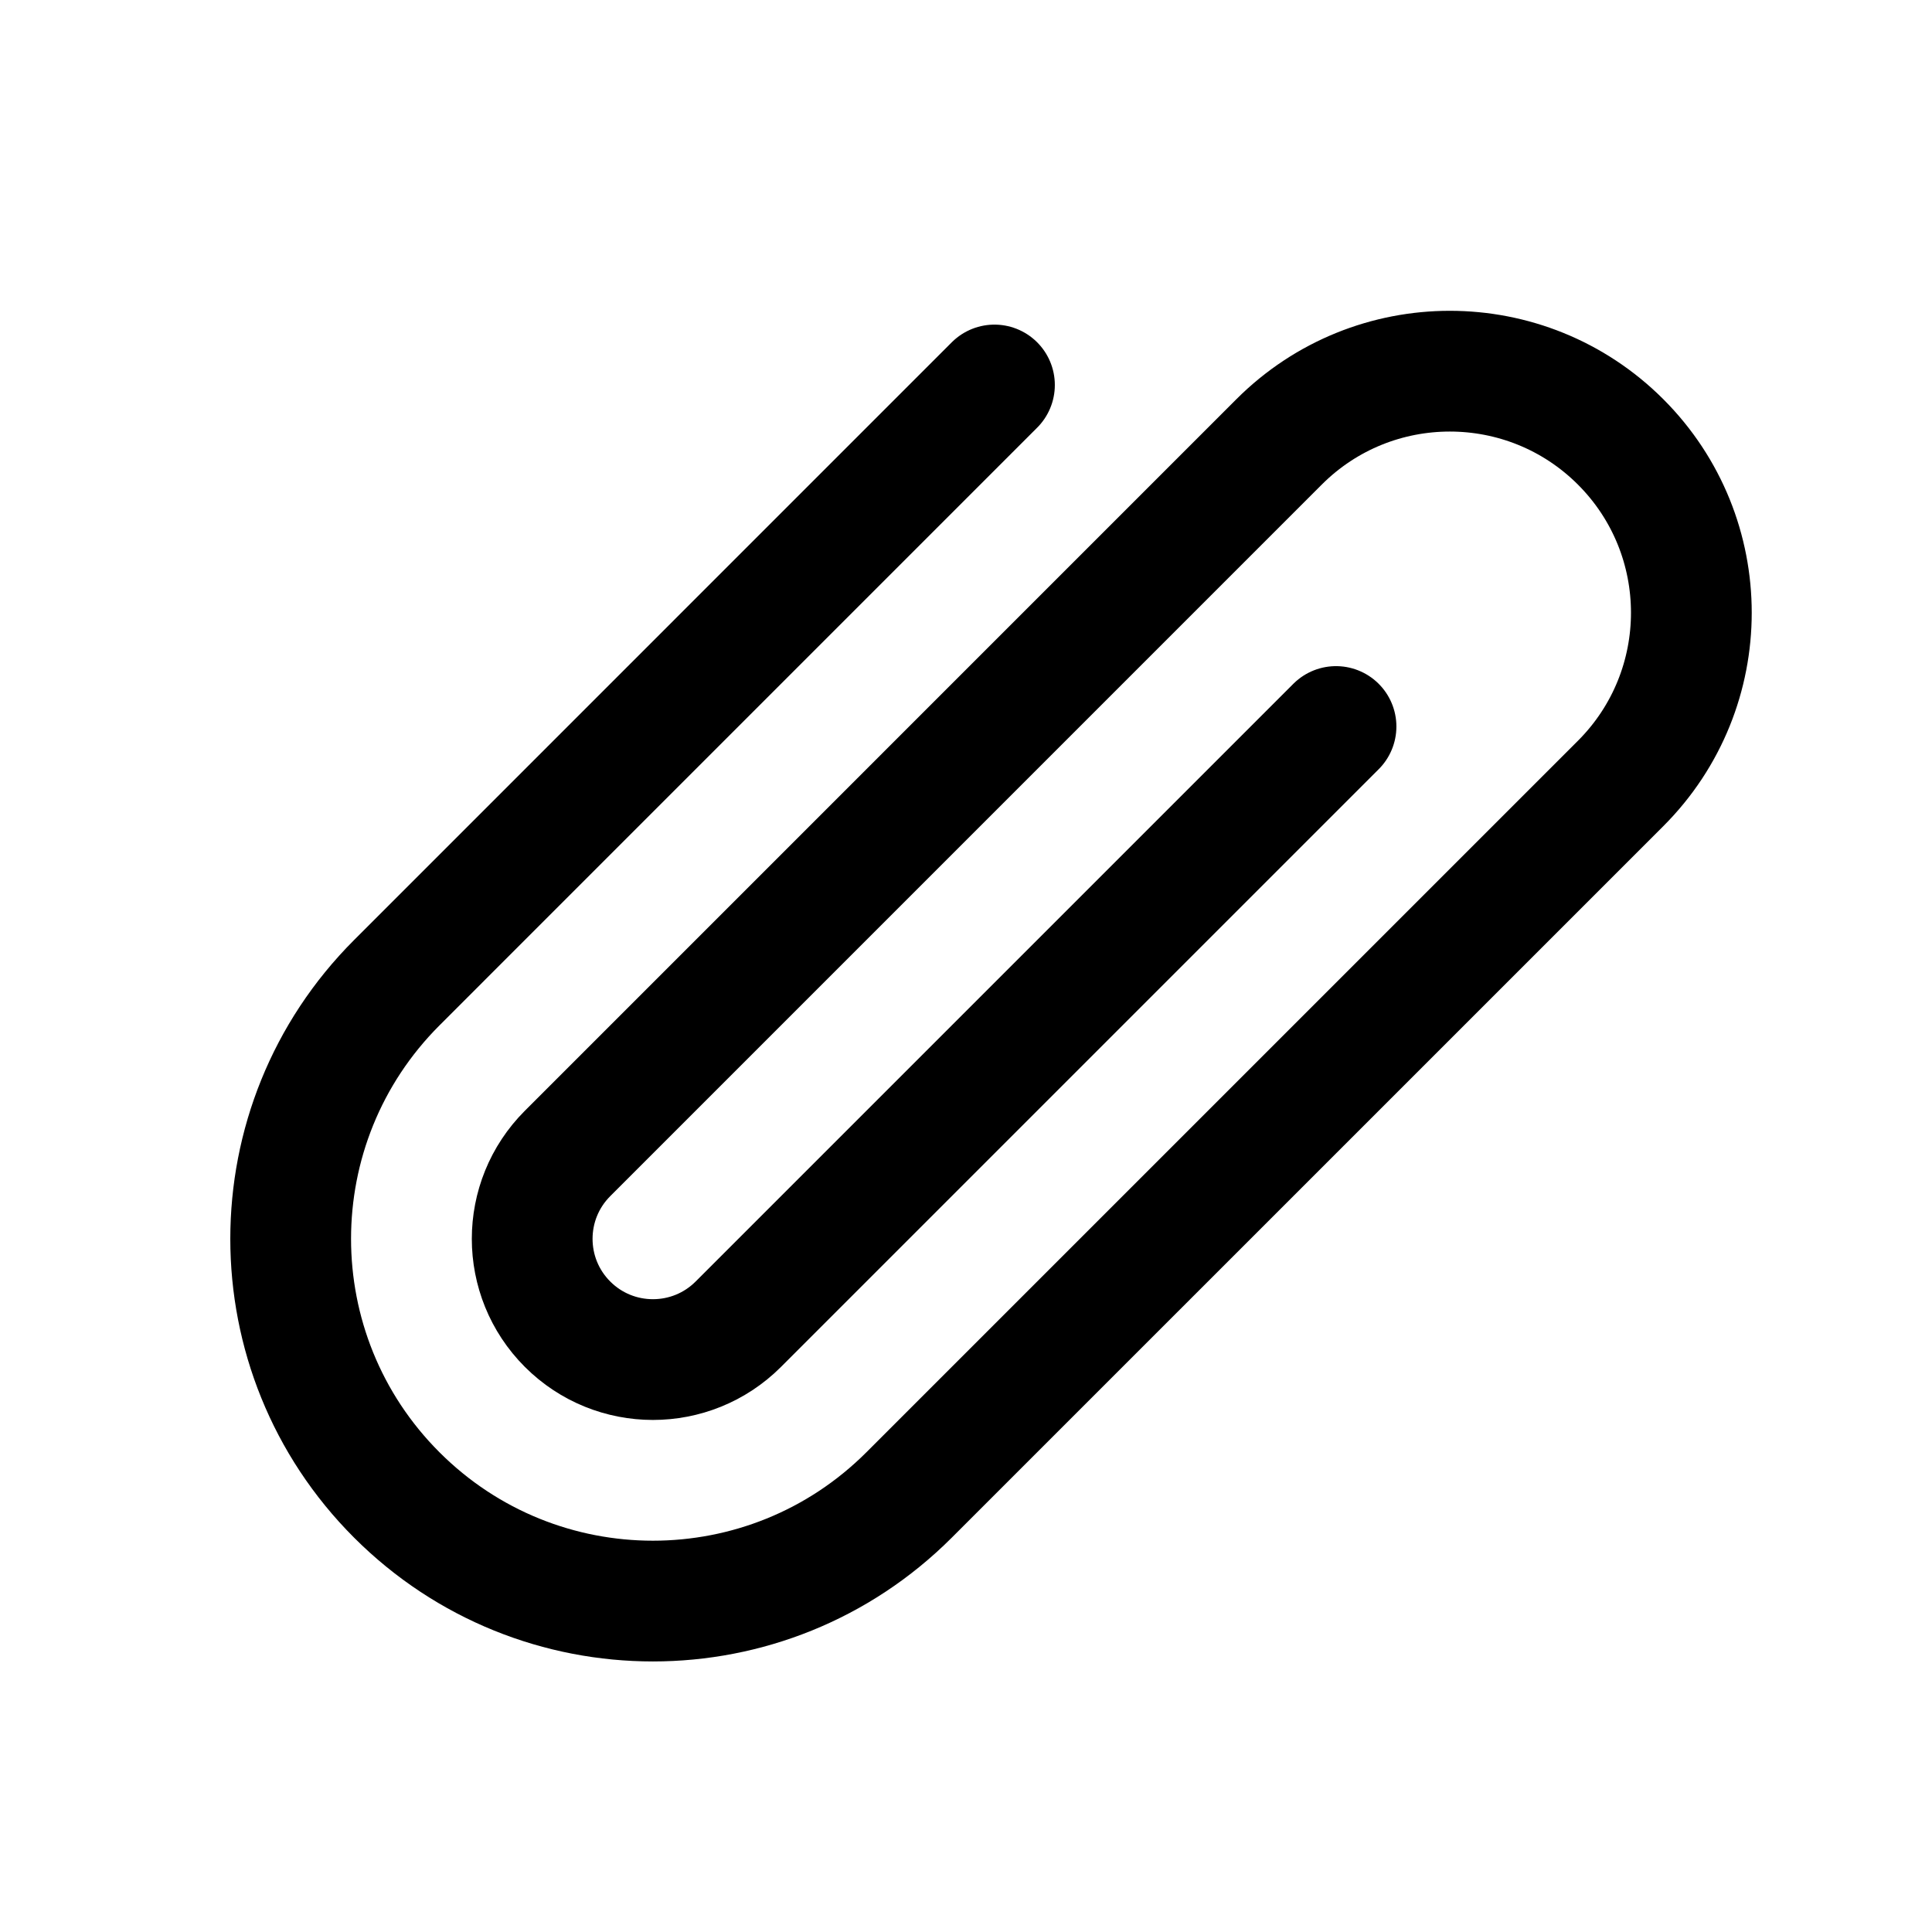
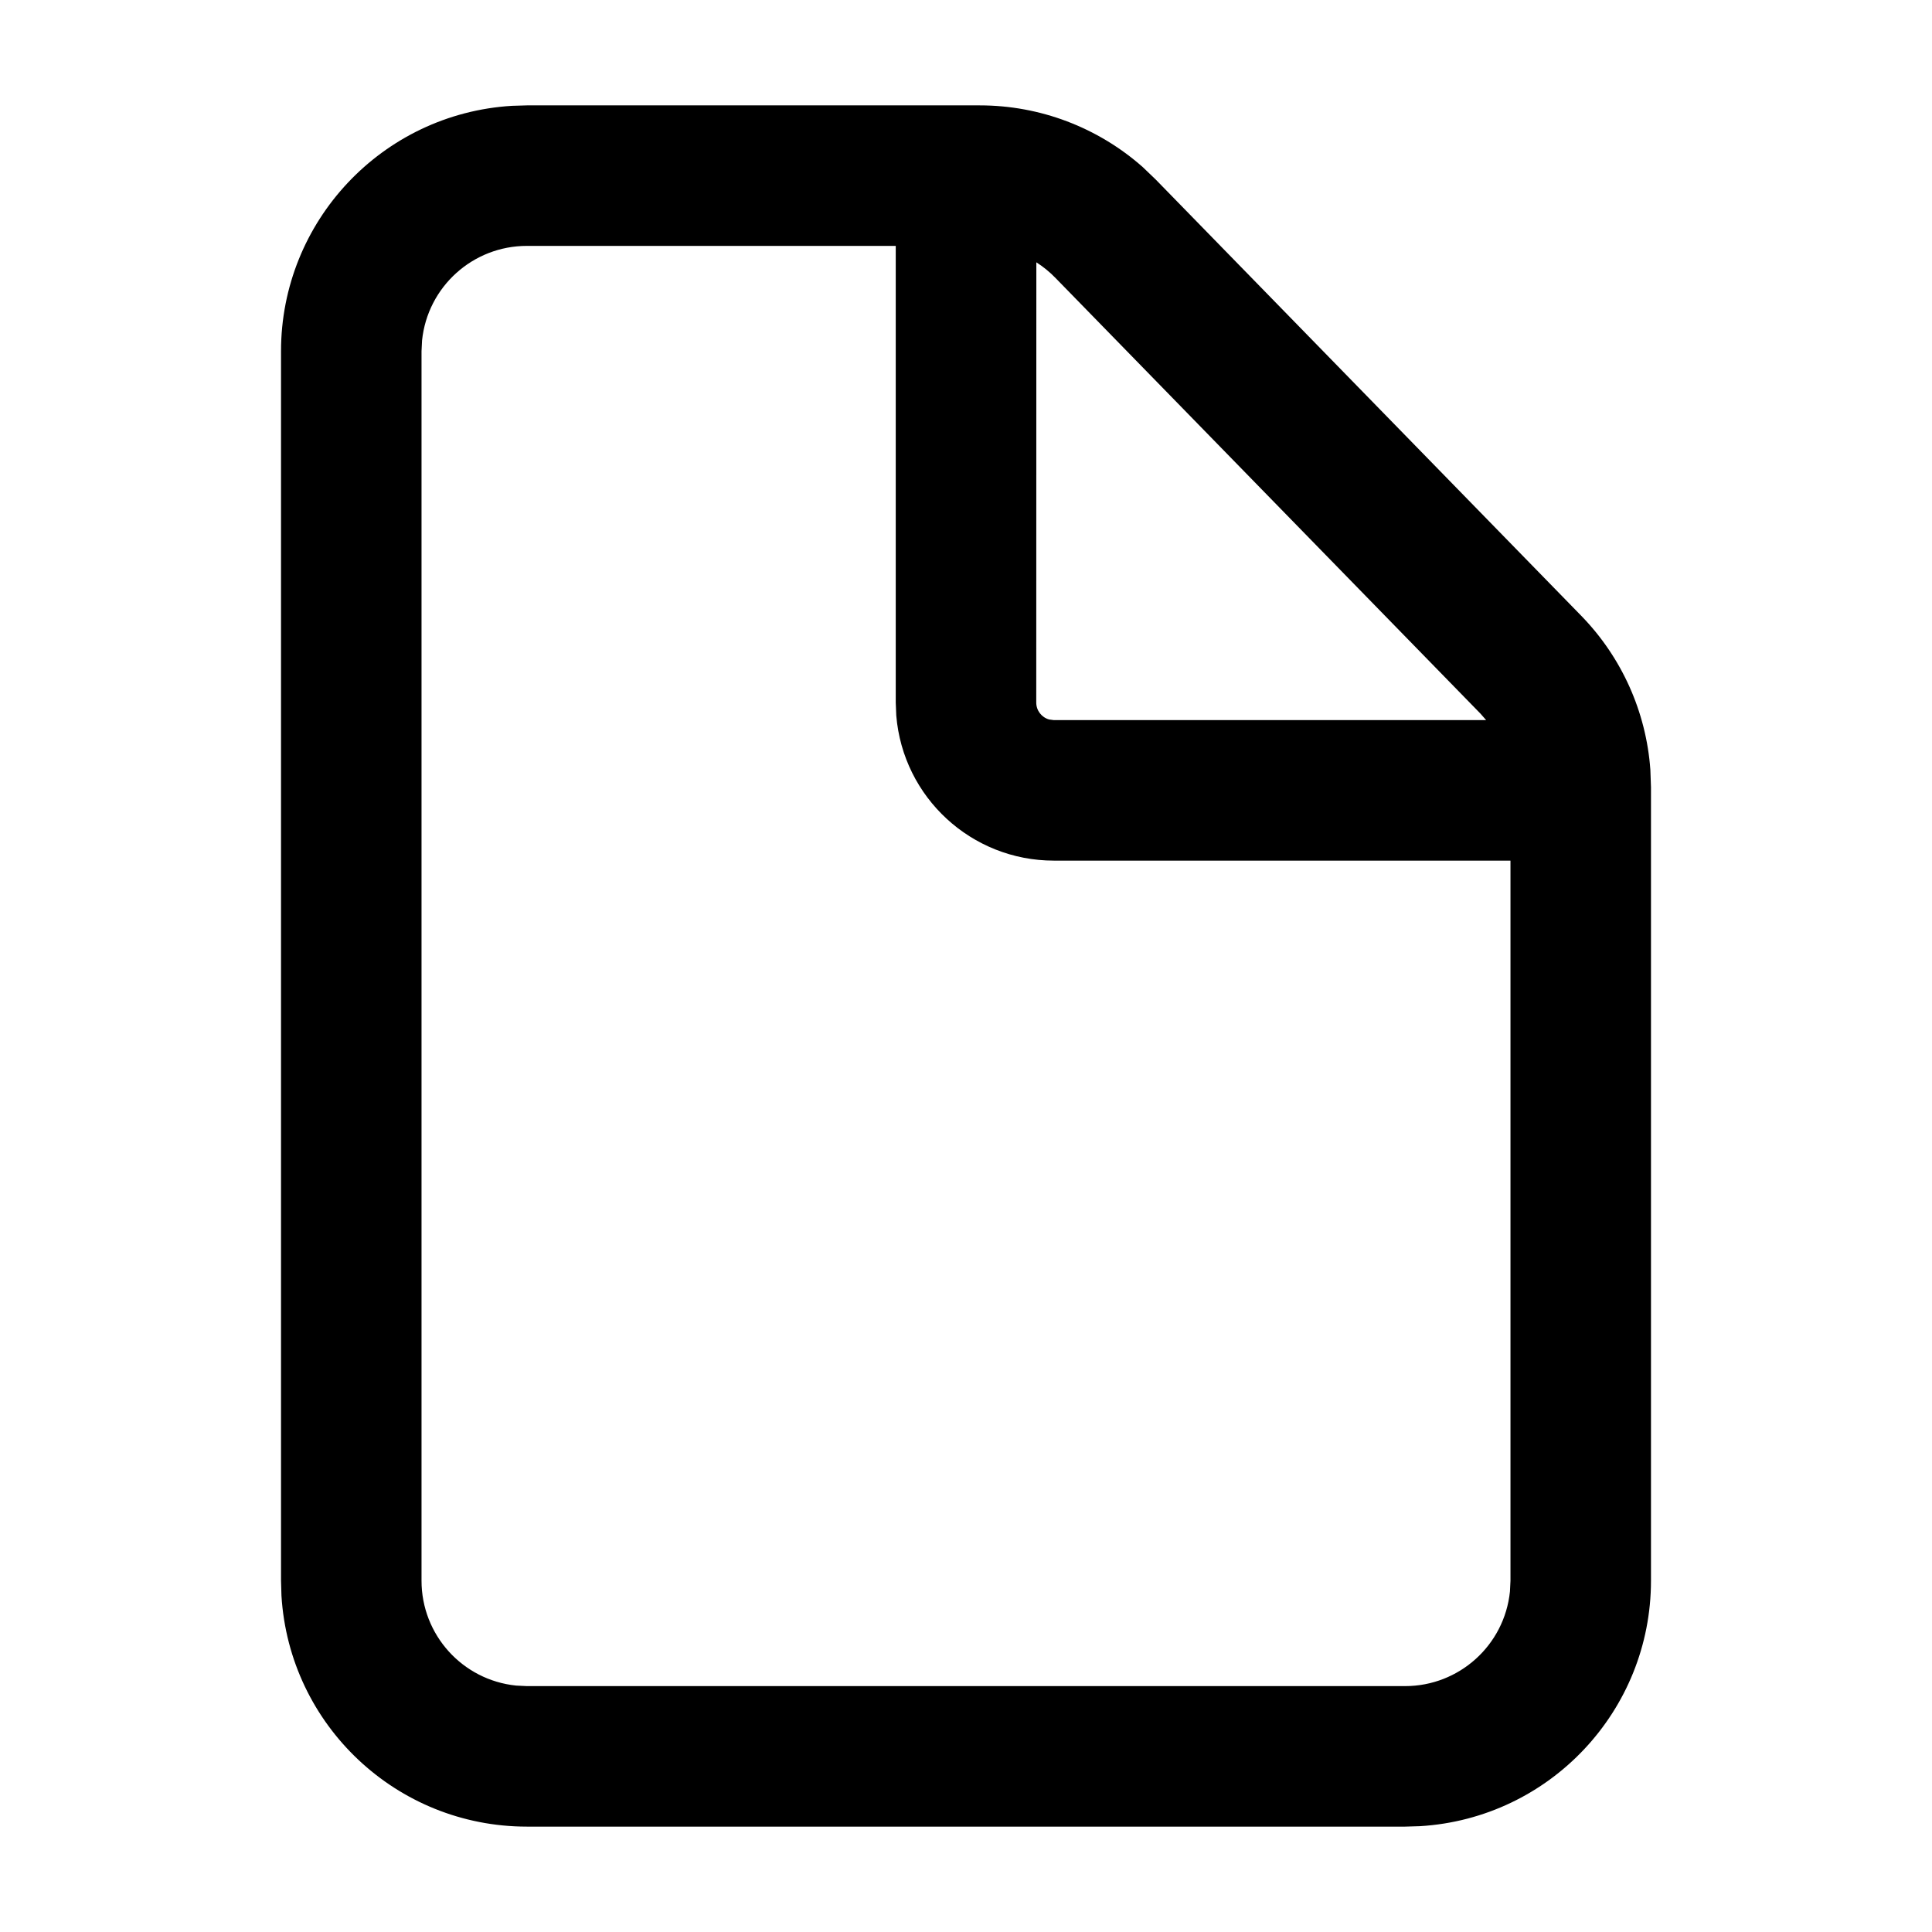
- <svg xmlns="http://www.w3.org/2000/svg" width="24" height="24" viewBox="0 0 48 48" fill="none">
-   <path d="M24.707 9.565L9.858 24.415C6.343 27.929 6.343 33.628 9.858 37.142V37.142C13.373 40.657 19.071 40.657 22.586 37.142L40.264 19.465C42.607 17.122 42.607 13.323 40.264 10.979V10.979C37.92 8.636 34.121 8.636 31.778 10.979L14.101 28.657C12.929 29.829 12.929 31.728 14.101 32.9V32.9C15.272 34.071 17.172 34.071 18.343 32.9L33.193 18.05" stroke="currentColor" stroke-width="3" stroke-linecap="round" stroke-linejoin="round" />
+ <svg xmlns="http://www.w3.org/2000/svg" fill="currentColor" viewBox="1 1 22 22">
+   <path fill-rule="evenodd" d="M12.157 2.2a2.8 2.8 0 0 1 1.856.703l.148.142 4.843 4.965a2.8 2.8 0 0 1 .789 1.756l.007.199V19a2.8 2.8 0 0 1-2.63 2.795L17 21.8H7a2.8 2.8 0 0 1-2.795-2.63L4.2 19V5a2.8 2.8 0 0 1 2.63-2.795L7 2.2zM11.2 3.8H7a1.2 1.2 0 0 0-1.194 1.077L5.8 5v14a1.2 1.2 0 0 0 1.077 1.194L7 20.2h10a1.2 1.2 0 0 0 1.194-1.077L18.2 19v-8.2H13a1.8 1.8 0 0 1-1.794-1.652L11.2 9zm1.816.362a1.2 1.2 0 0 0-.215-.175L12.8 9a.2.2 0 0 0 .147.193L13 9.2h4.923l-.064-.073z" />
</svg>
